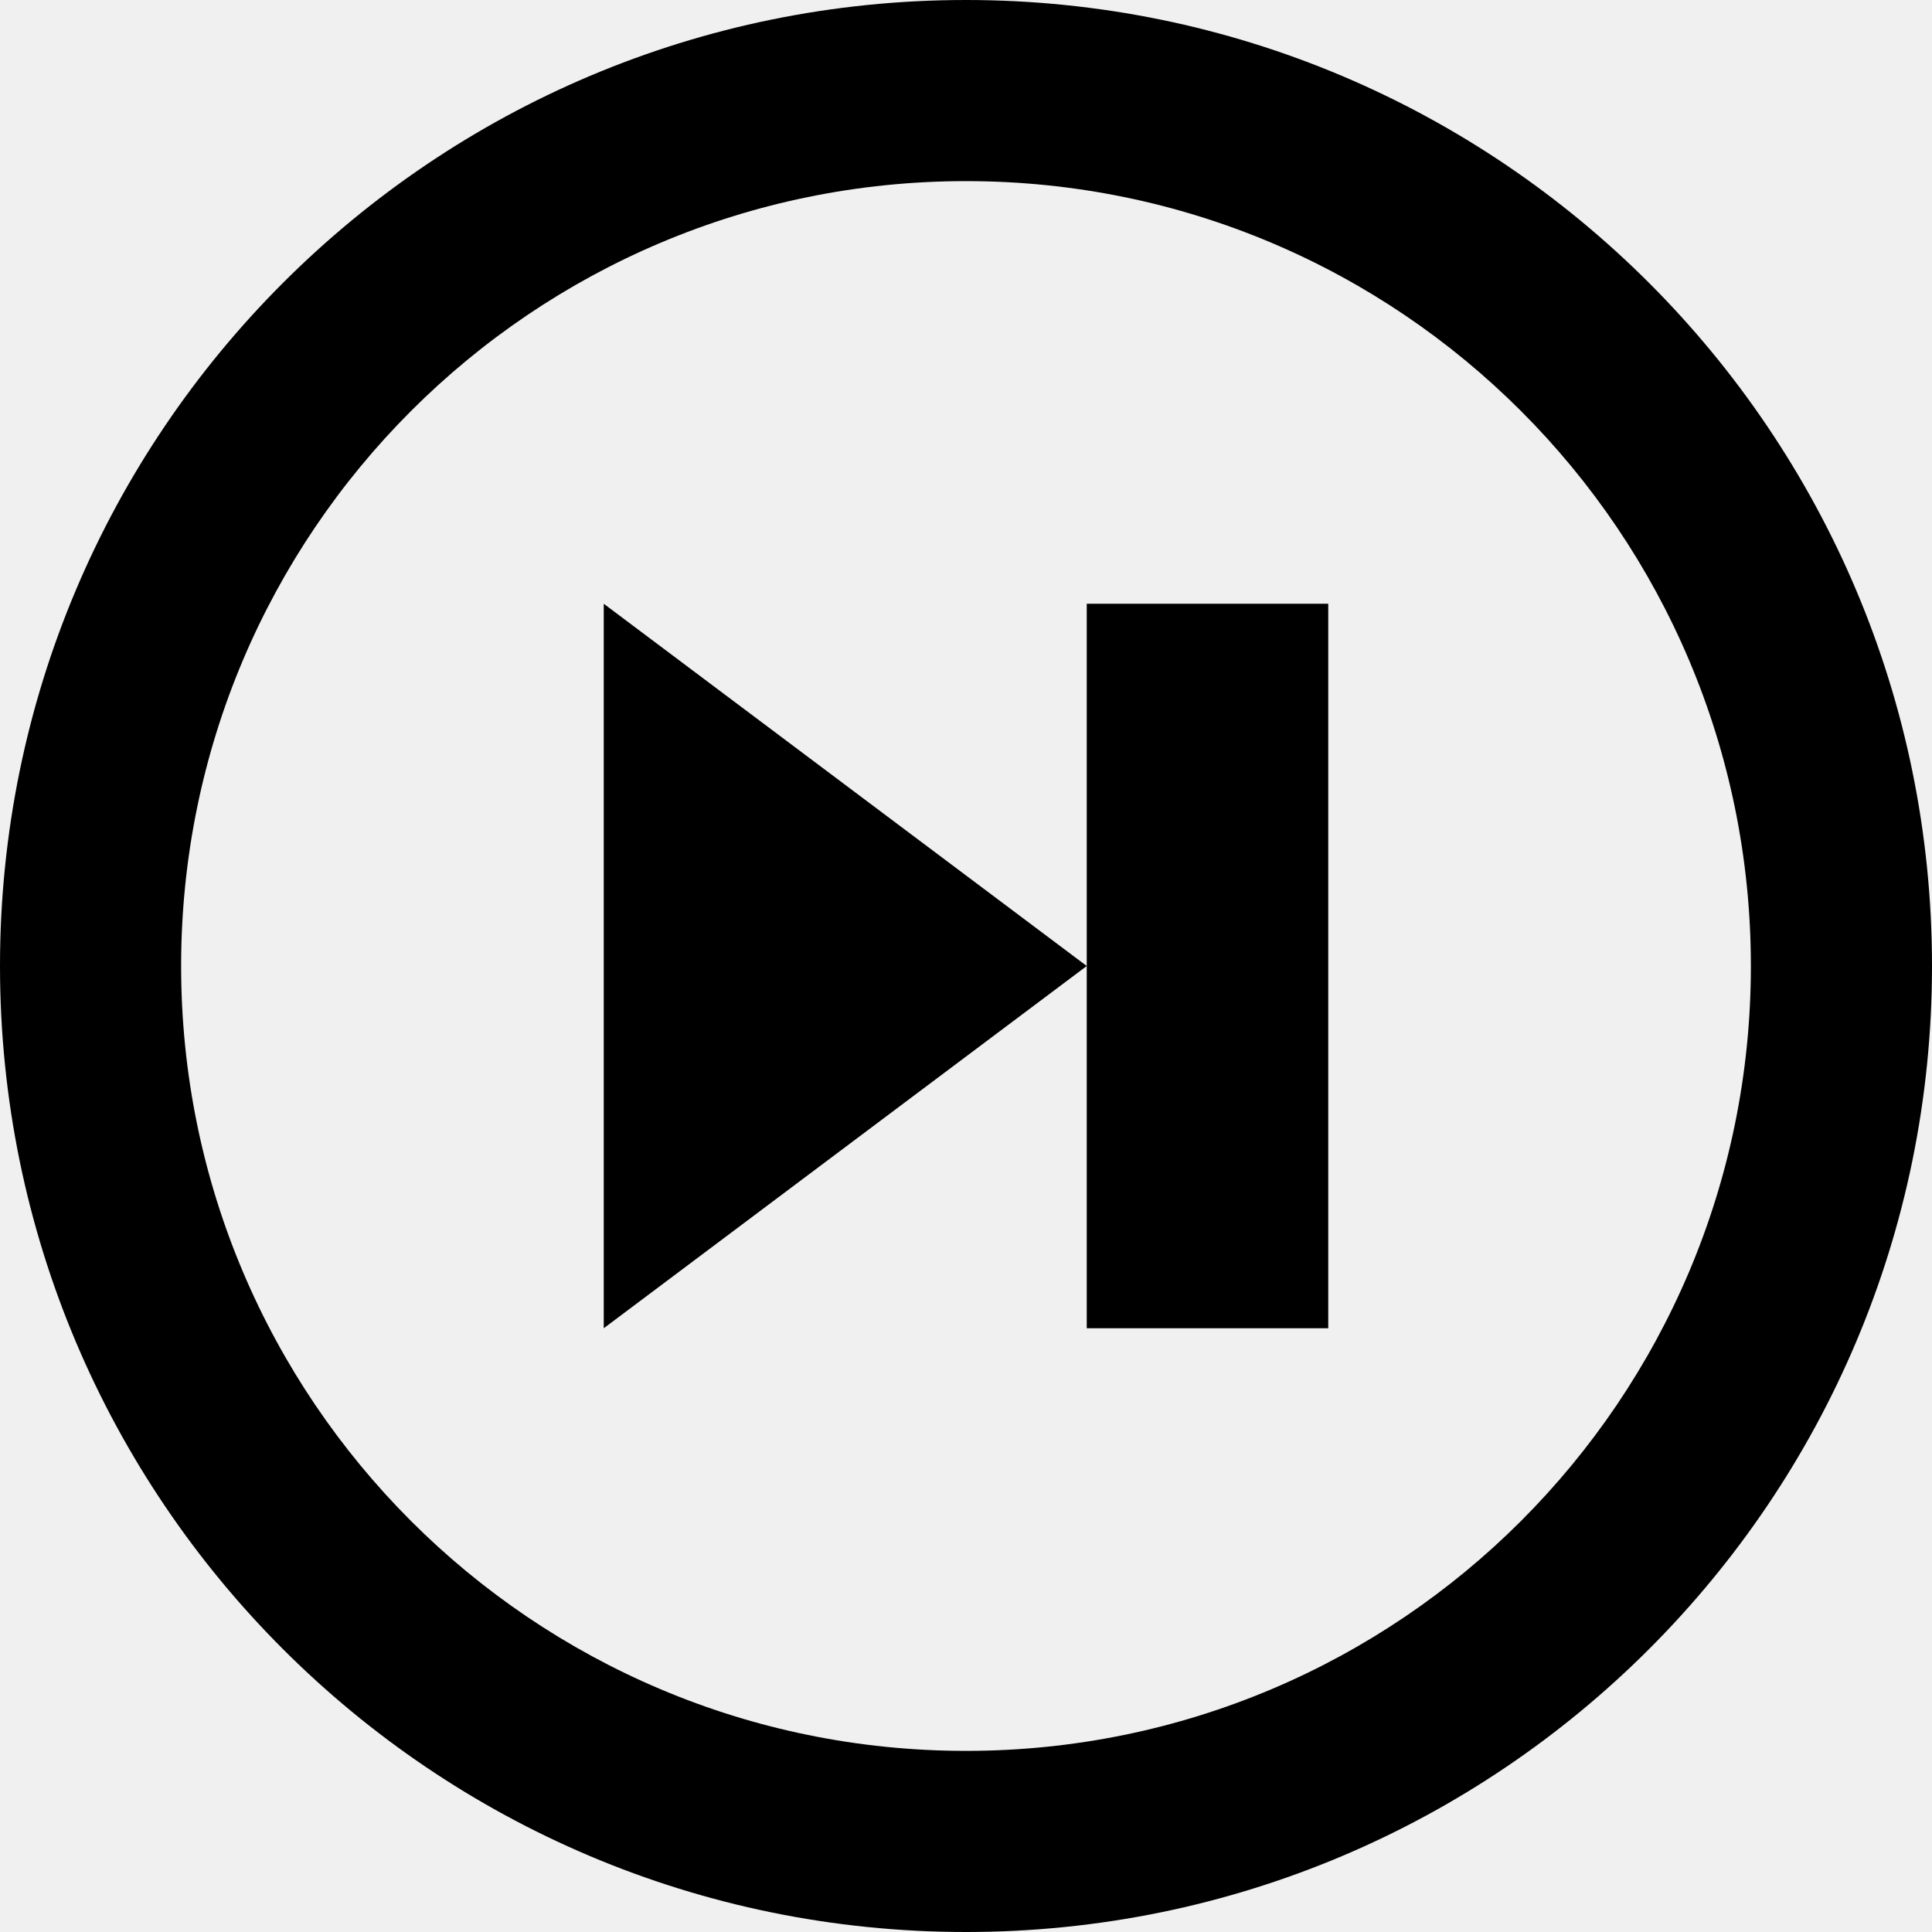
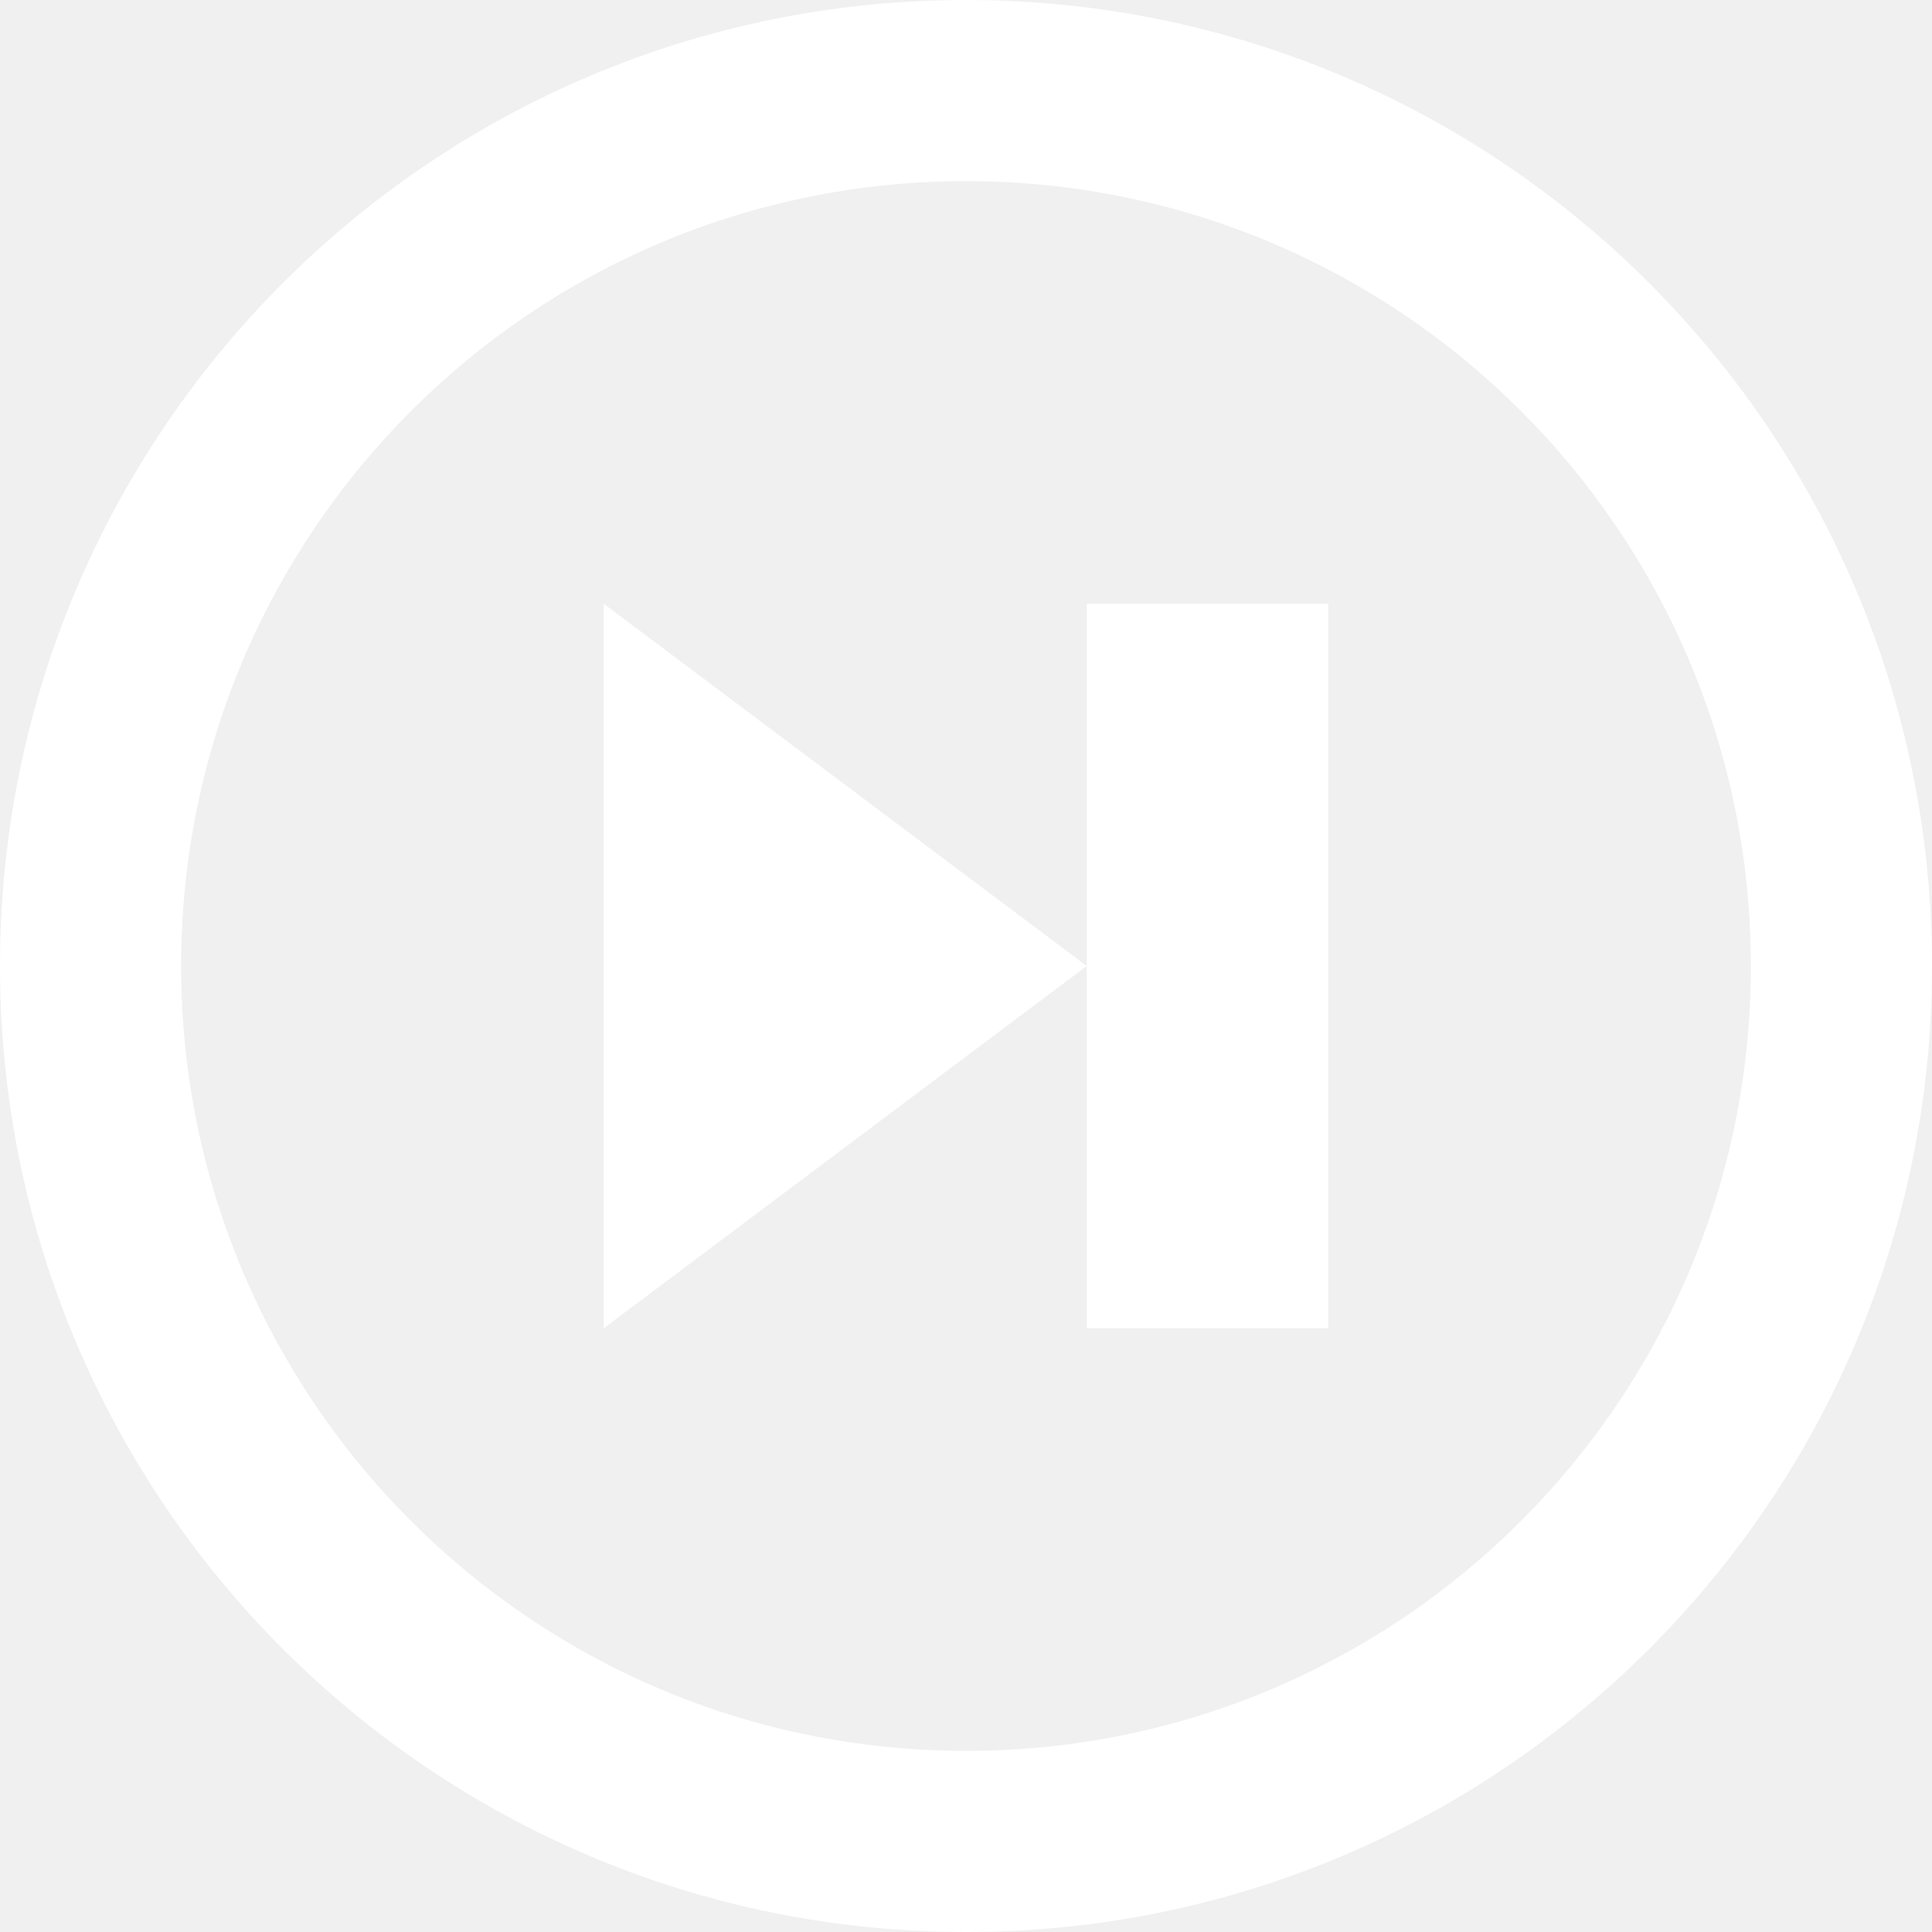
<svg xmlns="http://www.w3.org/2000/svg" version="1.1" width="32" height="32" viewBox="0 0 32 32">
-   <path d="M16 0c8.837 0 16 7.163 16 16s-7.163 16-16 16-16-7.163-16-16 7.163-16 16-16zM16 29c7.18 0 13-5.82 13-13s-5.82-13-13-13-13 5.82-13 13 5.82 13 13 13z" />
-   <path d="M18 16l-8-6v12z" />
-   <path d="M22 10h-4v12h4v-12z" />
+   <path fill="#fff" d="M16 0c8.837 0 16 7.163 16 16s-7.163 16-16 16-16-7.163-16-16 7.163-16 16-16zM16 29c7.18 0 13-5.82 13-13s-5.82-13-13-13-13 5.82-13 13 5.82 13 13 13z" />
+   <path fill="#fff" d="M18 16l-8-6v12z" />
+   <path fill="#fff" d="M22 10h-4v12h4v-12z" />
</svg>
